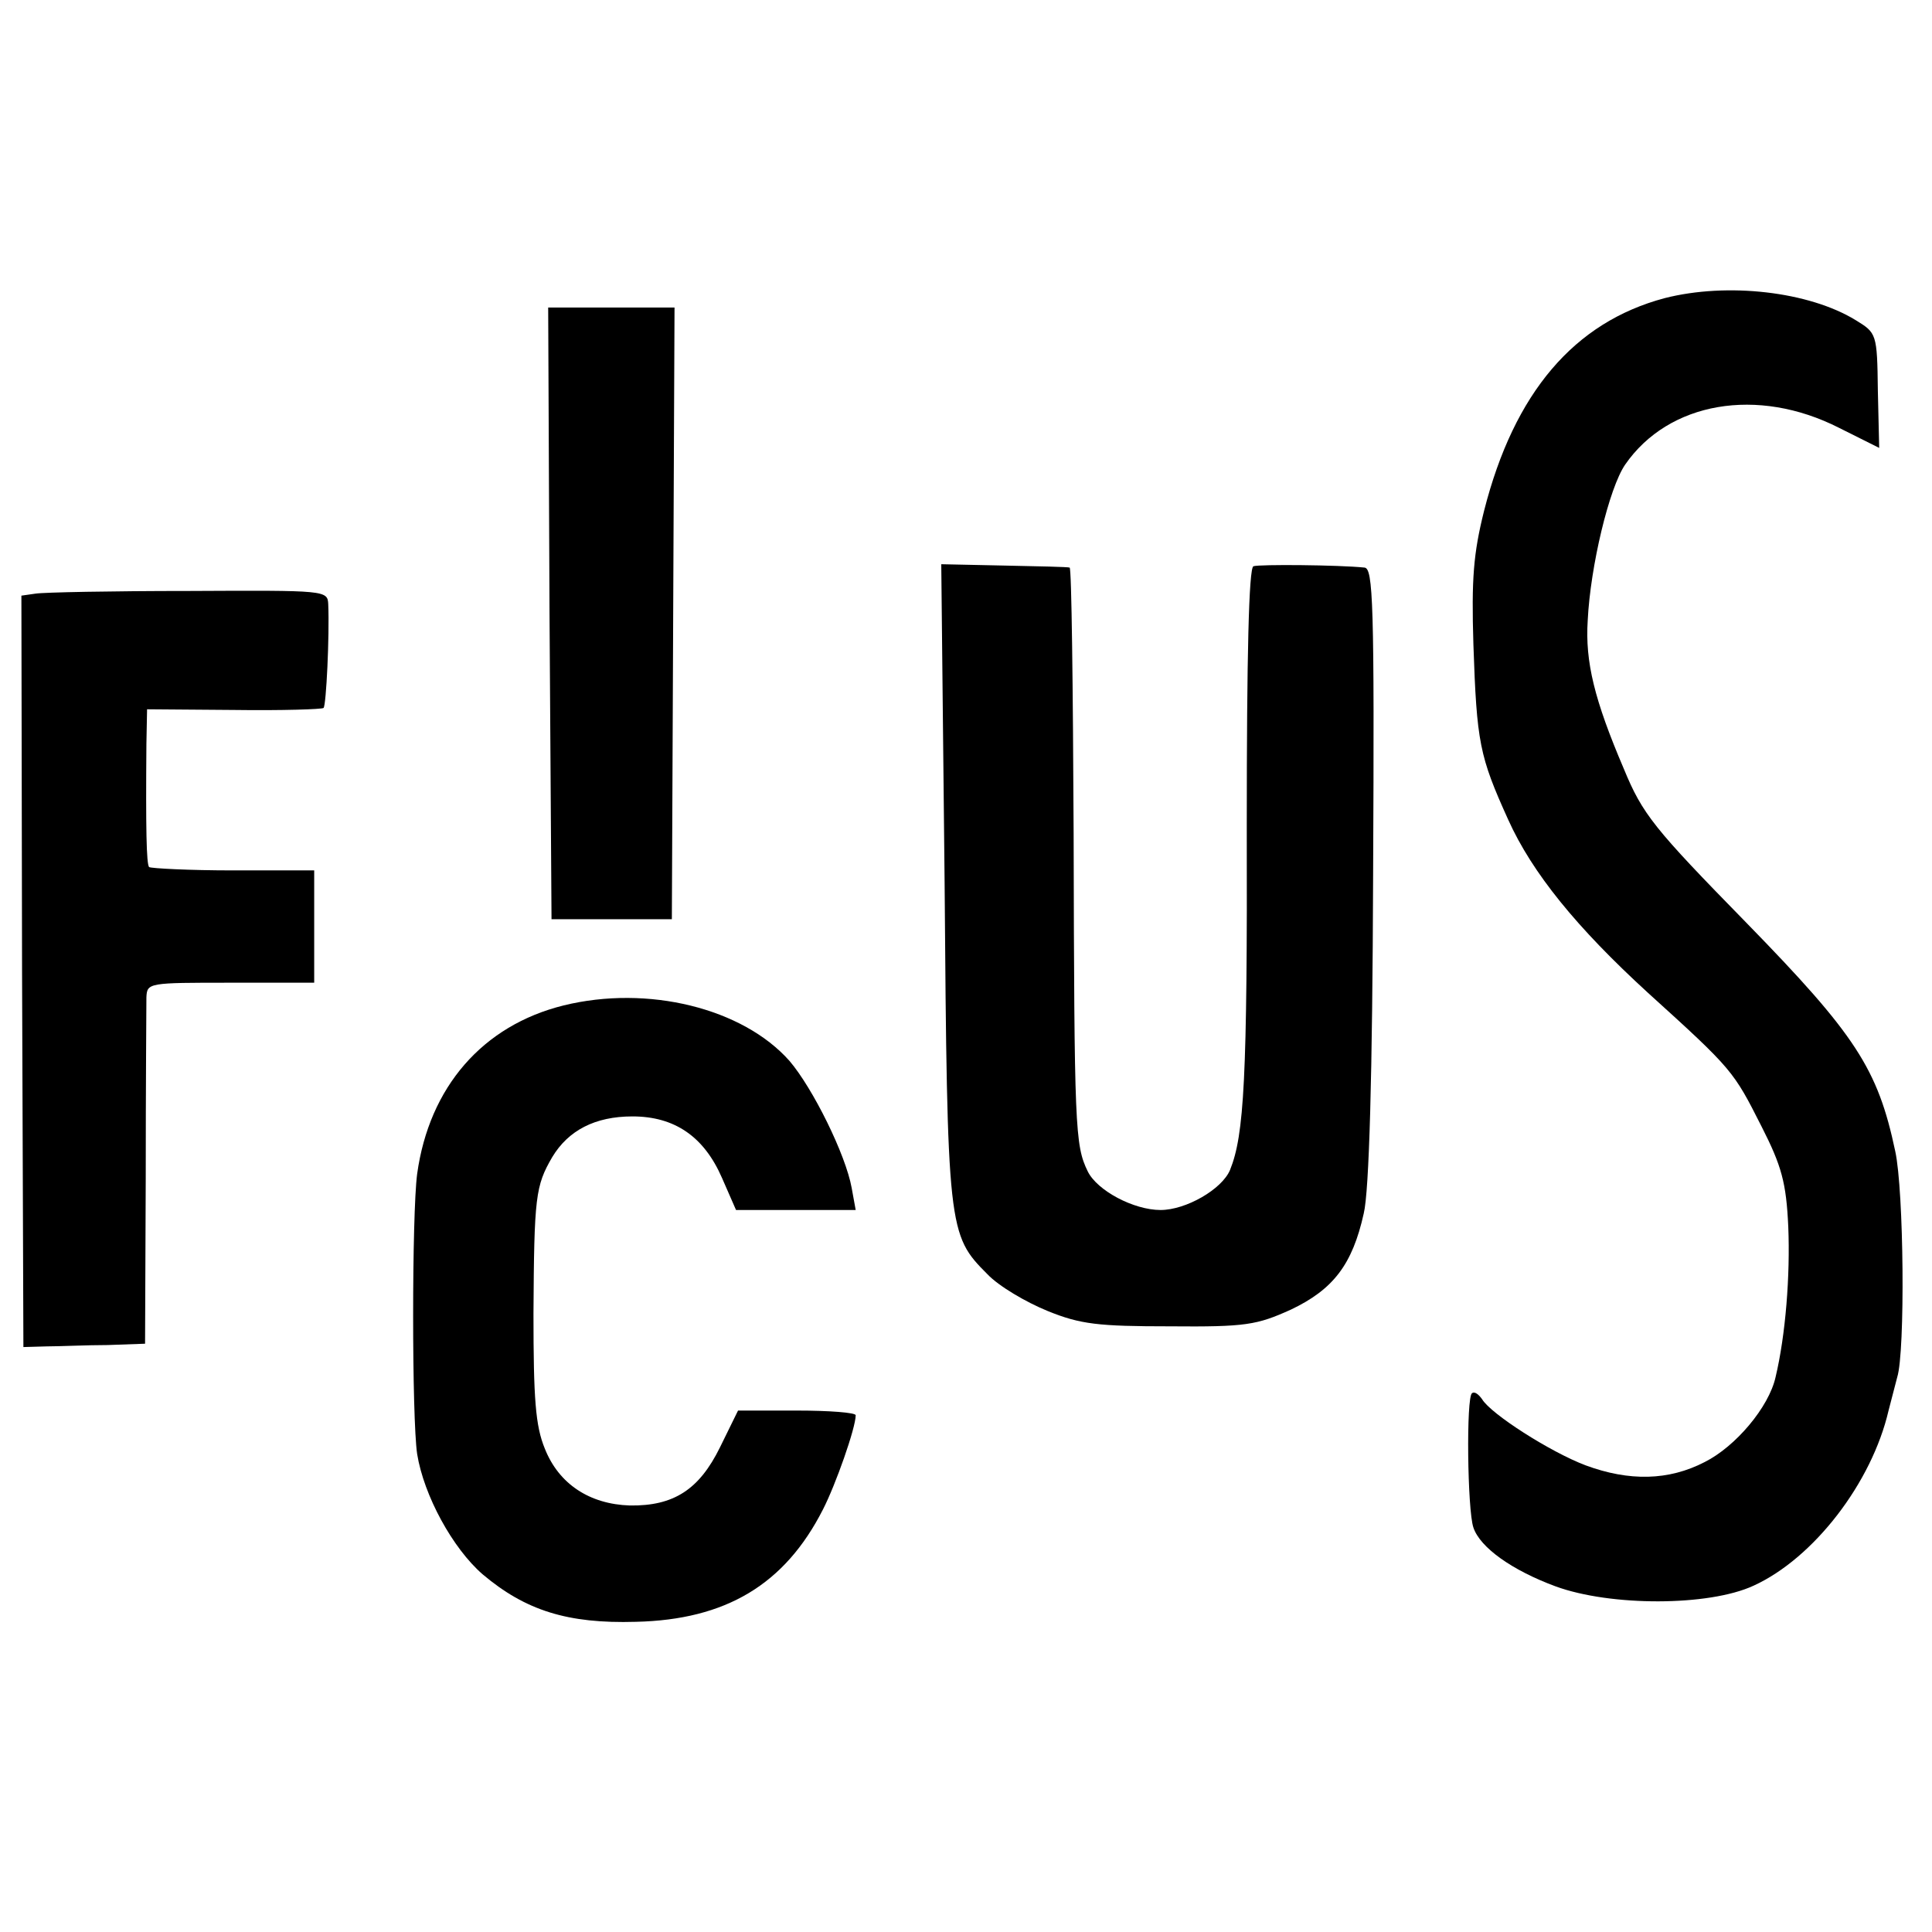
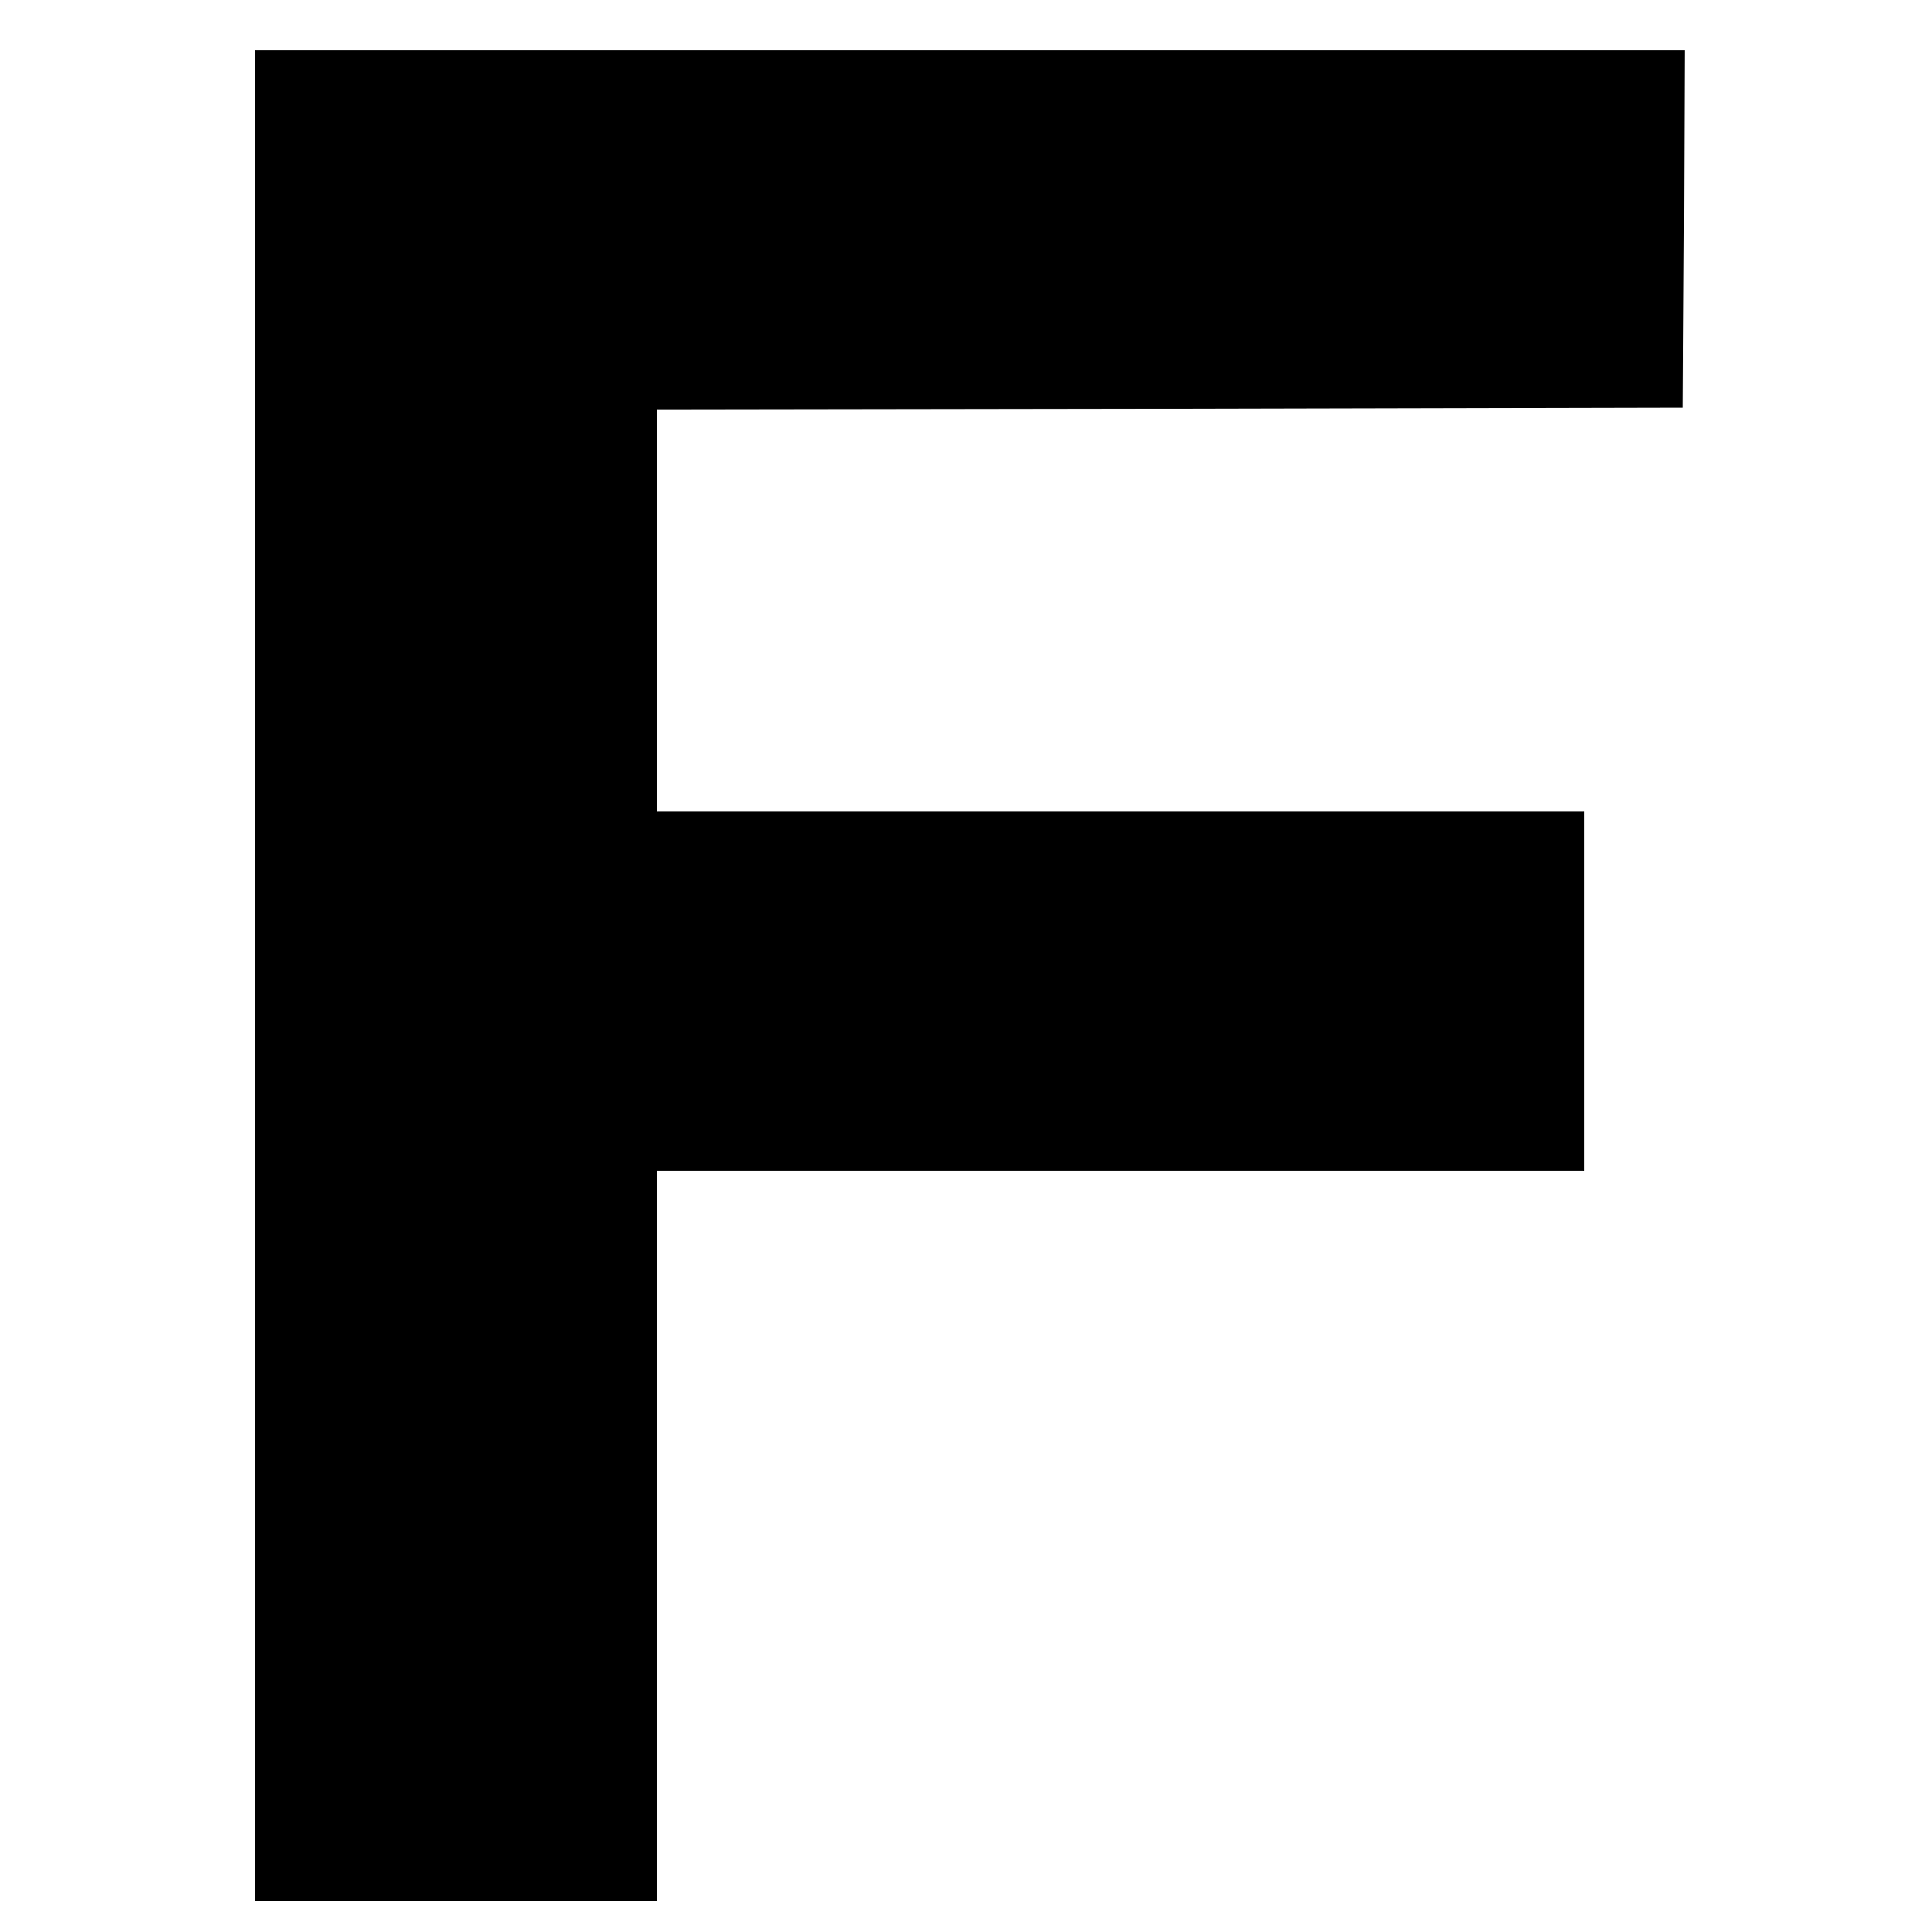
- <svg xmlns="http://www.w3.org/2000/svg" version="1.0" width="289pt" height="289pt" viewBox="0 0 289 289" preserveAspectRatio="xMidYMid meet">
-   <g transform="translate(0,289) scale(0.1,-0.1)" fill="#000000" stroke="none">
-     <path d="M2490 2444 c-135 -36 -225 -141 -270 -318 -16 -64 -19 -102 -16 -200 5 -147 9 -167 52 -262 36 -80 103 -162 209 -259 127 -115 128 -117 170 -200 30 -59 37 -84 40 -150 3 -73 -4 -162 -19 -225 -10 -45 -60 -104 -106 -127 -54 -28 -113 -29 -178 -5 -53 20 -142 77 -155 99 -5 7 -11 12 -15 9 -9 -5 -7 -175 2 -201 10 -30 58 -64 123 -88 82 -30 229 -30 296 1 90 41 177 154 202 262 5 19 11 42 13 50 12 38 10 279 -3 338 -26 123 -59 174 -223 342 -138 141 -155 162 -183 230 -44 103 -58 160 -54 222 4 81 32 198 56 233 65 94 198 117 320 55 l60 -30 -2 86 c-1 85 -2 86 -33 105 -70 43 -192 57 -286 33z" />
-     <path d="M822 1973 l3 -458 90 0 90 0 2 458 2 457 -95 0 -94 0 2 -457z" />
-     <path d="M1413 1570 c4 -520 5 -527 64 -586 17 -18 58 -42 90 -55 49 -20 76 -23 183 -23 114 -1 130 2 181 25 63 30 92 67 109 144 8 33 13 204 14 508 2 407 0 457 -13 458 -39 4 -157 5 -166 2 -7 -2 -10 -136 -10 -386 1 -381 -4 -465 -25 -517 -12 -29 -66 -60 -104 -60 -40 0 -95 29 -109 58 -19 39 -20 65 -21 505 -1 218 -3 398 -6 398 -3 1 -47 2 -98 3 l-94 2 5 -476z" />
-     <path d="M53 2002 l-21 -3 1 -562 2 -562 35 1 c19 0 60 2 91 2 l56 2 1 248 c0 136 1 257 1 270 1 22 3 22 126 22 l125 0 0 84 0 84 -121 0 c-66 0 -123 3 -126 5 -4 5 -5 57 -4 184 l1 52 130 -1 c72 -1 132 1 134 3 4 4 9 108 7 155 -1 21 -3 21 -208 20 -115 0 -218 -2 -230 -4z" />
-     <path d="M843 1386 c-121 -30 -201 -122 -219 -252 -8 -61 -8 -365 0 -419 10 -62 53 -141 98 -180 64 -54 127 -74 229 -71 135 3 223 56 280 168 19 37 49 122 49 141 0 4 -40 7 -88 7 l-88 0 -27 -55 c-31 -63 -69 -88 -135 -87 -60 2 -106 32 -127 85 -14 34 -17 74 -17 202 1 175 3 191 28 234 24 40 64 61 120 61 63 0 107 -30 134 -92 l21 -48 89 0 90 0 -6 33 c-9 50 -58 149 -93 190 -70 79 -212 114 -338 83z" />
+ <svg xmlns="http://www.w3.org/2000/svg" version="1.0" width="500pt" height="500pt" viewBox="0 0 500 500" preserveAspectRatio="xMidYMid meet">
+   <g transform="translate(0,500) scale(0.1,-0.1)" fill="#000000" stroke="none">
+     <path d="M660 2475 l0 -2395 520 0 520 0 0 945 0 945 1200 0 1200 0 0 465 0 465 -1200 0 -1200 0 0 520 0 520 1328 2 1327 3 3 463 2 462 -1850 0 -1850 0 0 -2395z" />
  </g>
</svg>
